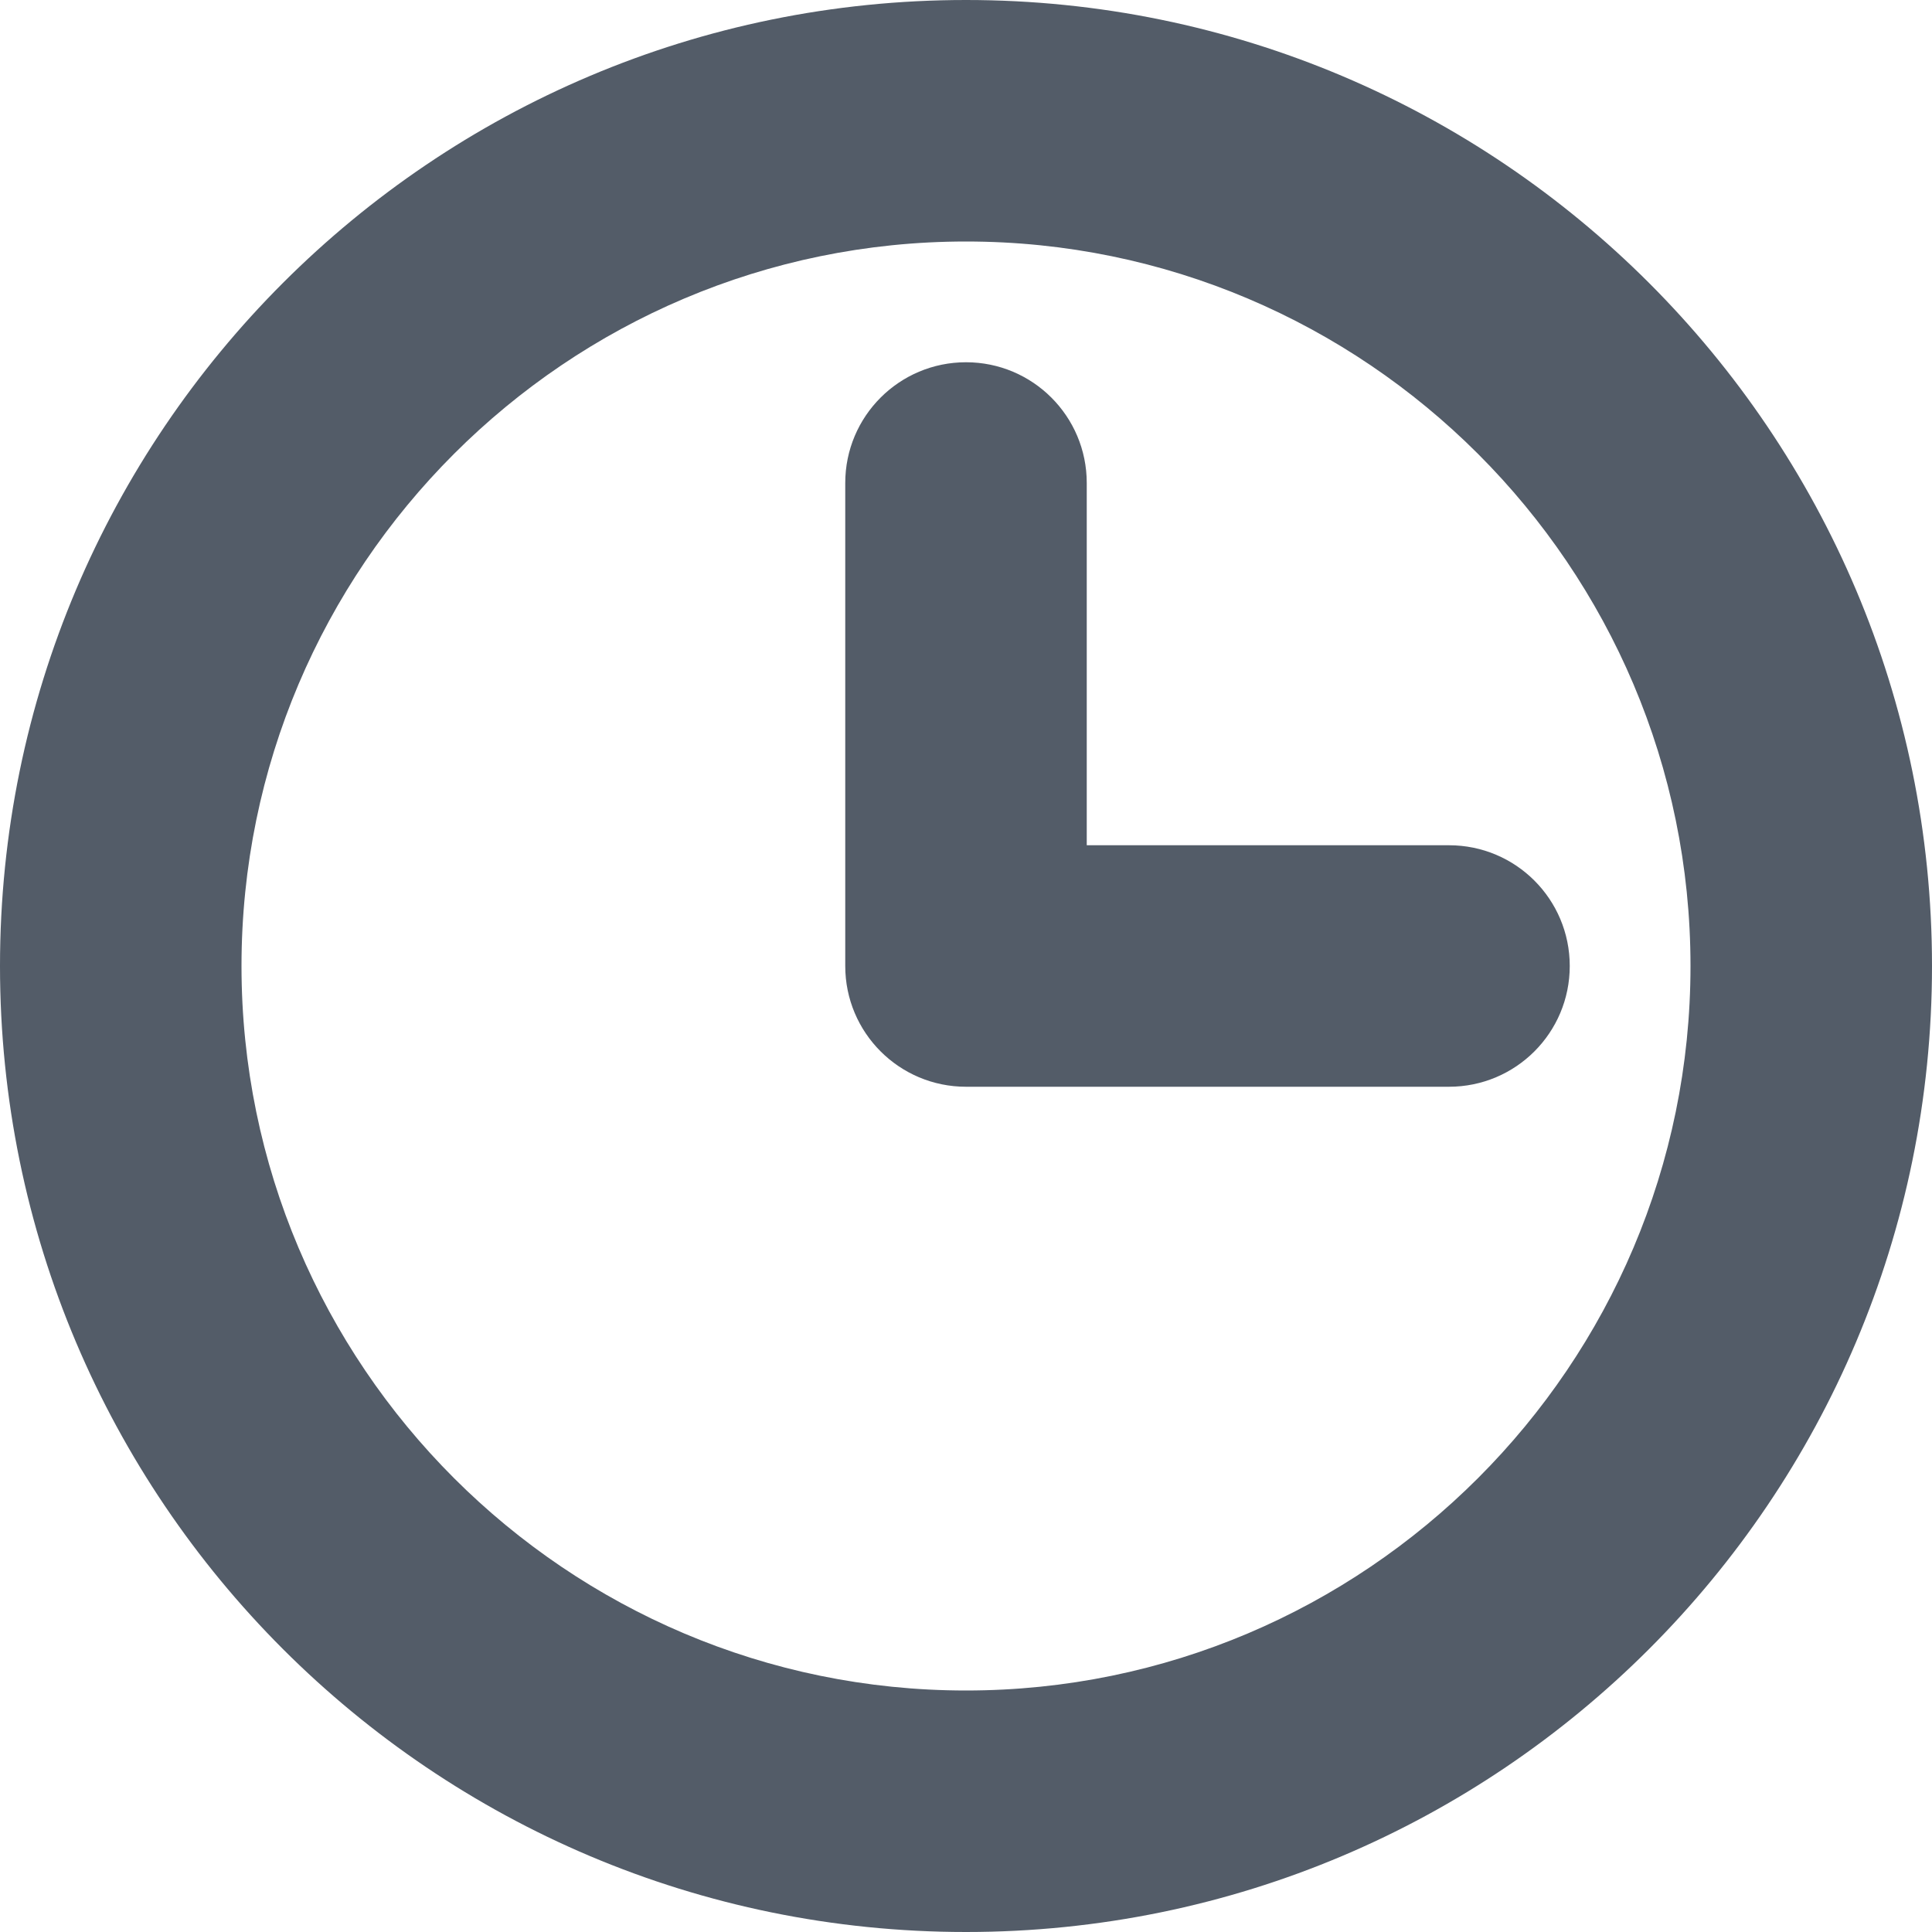
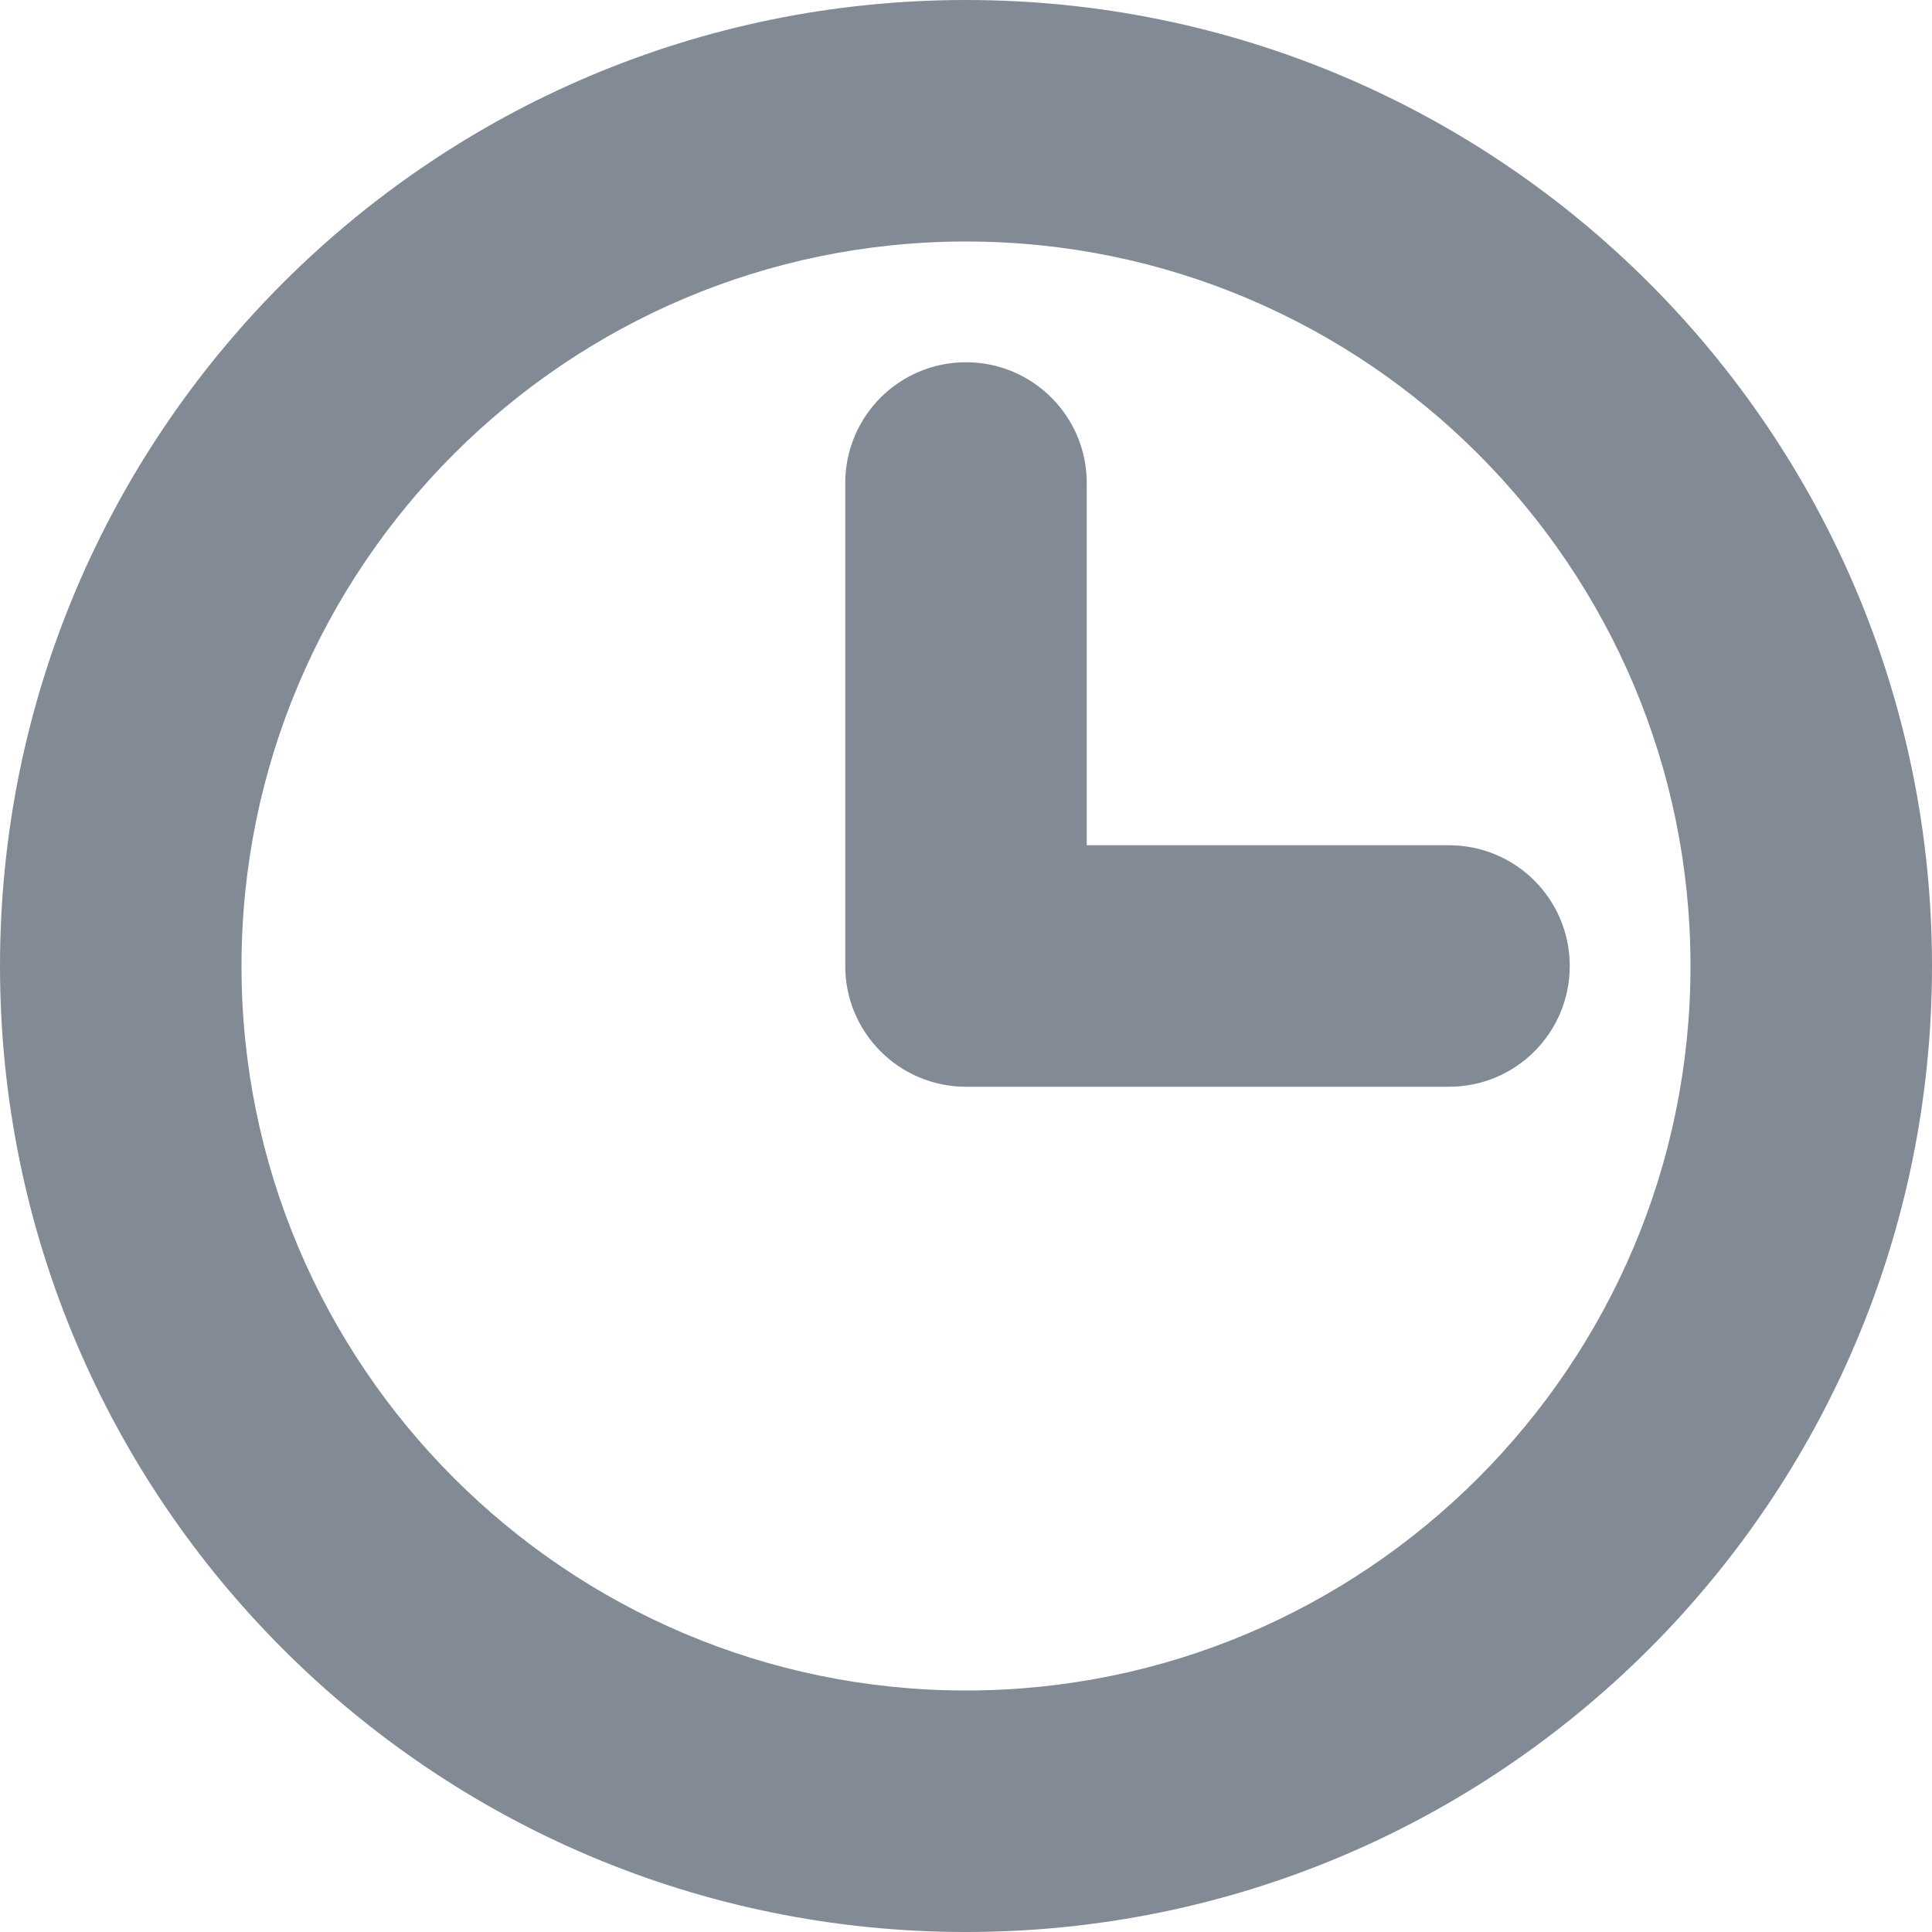
<svg xmlns="http://www.w3.org/2000/svg" version="1.1" width="512px" height="512px" viewBox="0 0 512 512" xml:space="preserve">
-   <path fill="#535C68" d="M256,0C114.609,0,0,114.625,0,256s114.609,256,256,256c141.375,0,256-114.625,256-256S397.375,0,256,0z M256,448 c-105.875,0-192-86.125-192-192S150.125,64,256,64s192,86.125,192,192S361.875,448,256,448z M416,256c0,17.688-14.313,32-32,32H256 c-17.672,0-32-14.313-32-32V128c0-17.688,14.328-32,32-32s32,14.313,32,32v96h96C401.688,224,416,238.313,416,256z" />
+   <path fill="#828B95" d="M256,0C114.609,0,0,114.625,0,256s114.609,256,256,256c141.375,0,256-114.625,256-256S397.375,0,256,0z M256,448 c-105.875,0-192-86.125-192-192S150.125,64,256,64s192,86.125,192,192S361.875,448,256,448z M416,256c0,17.688-14.313,32-32,32H256 c-17.672,0-32-14.313-32-32V128c0-17.688,14.328-32,32-32s32,14.313,32,32v96h96C401.688,224,416,238.313,416,256z" />
</svg>
